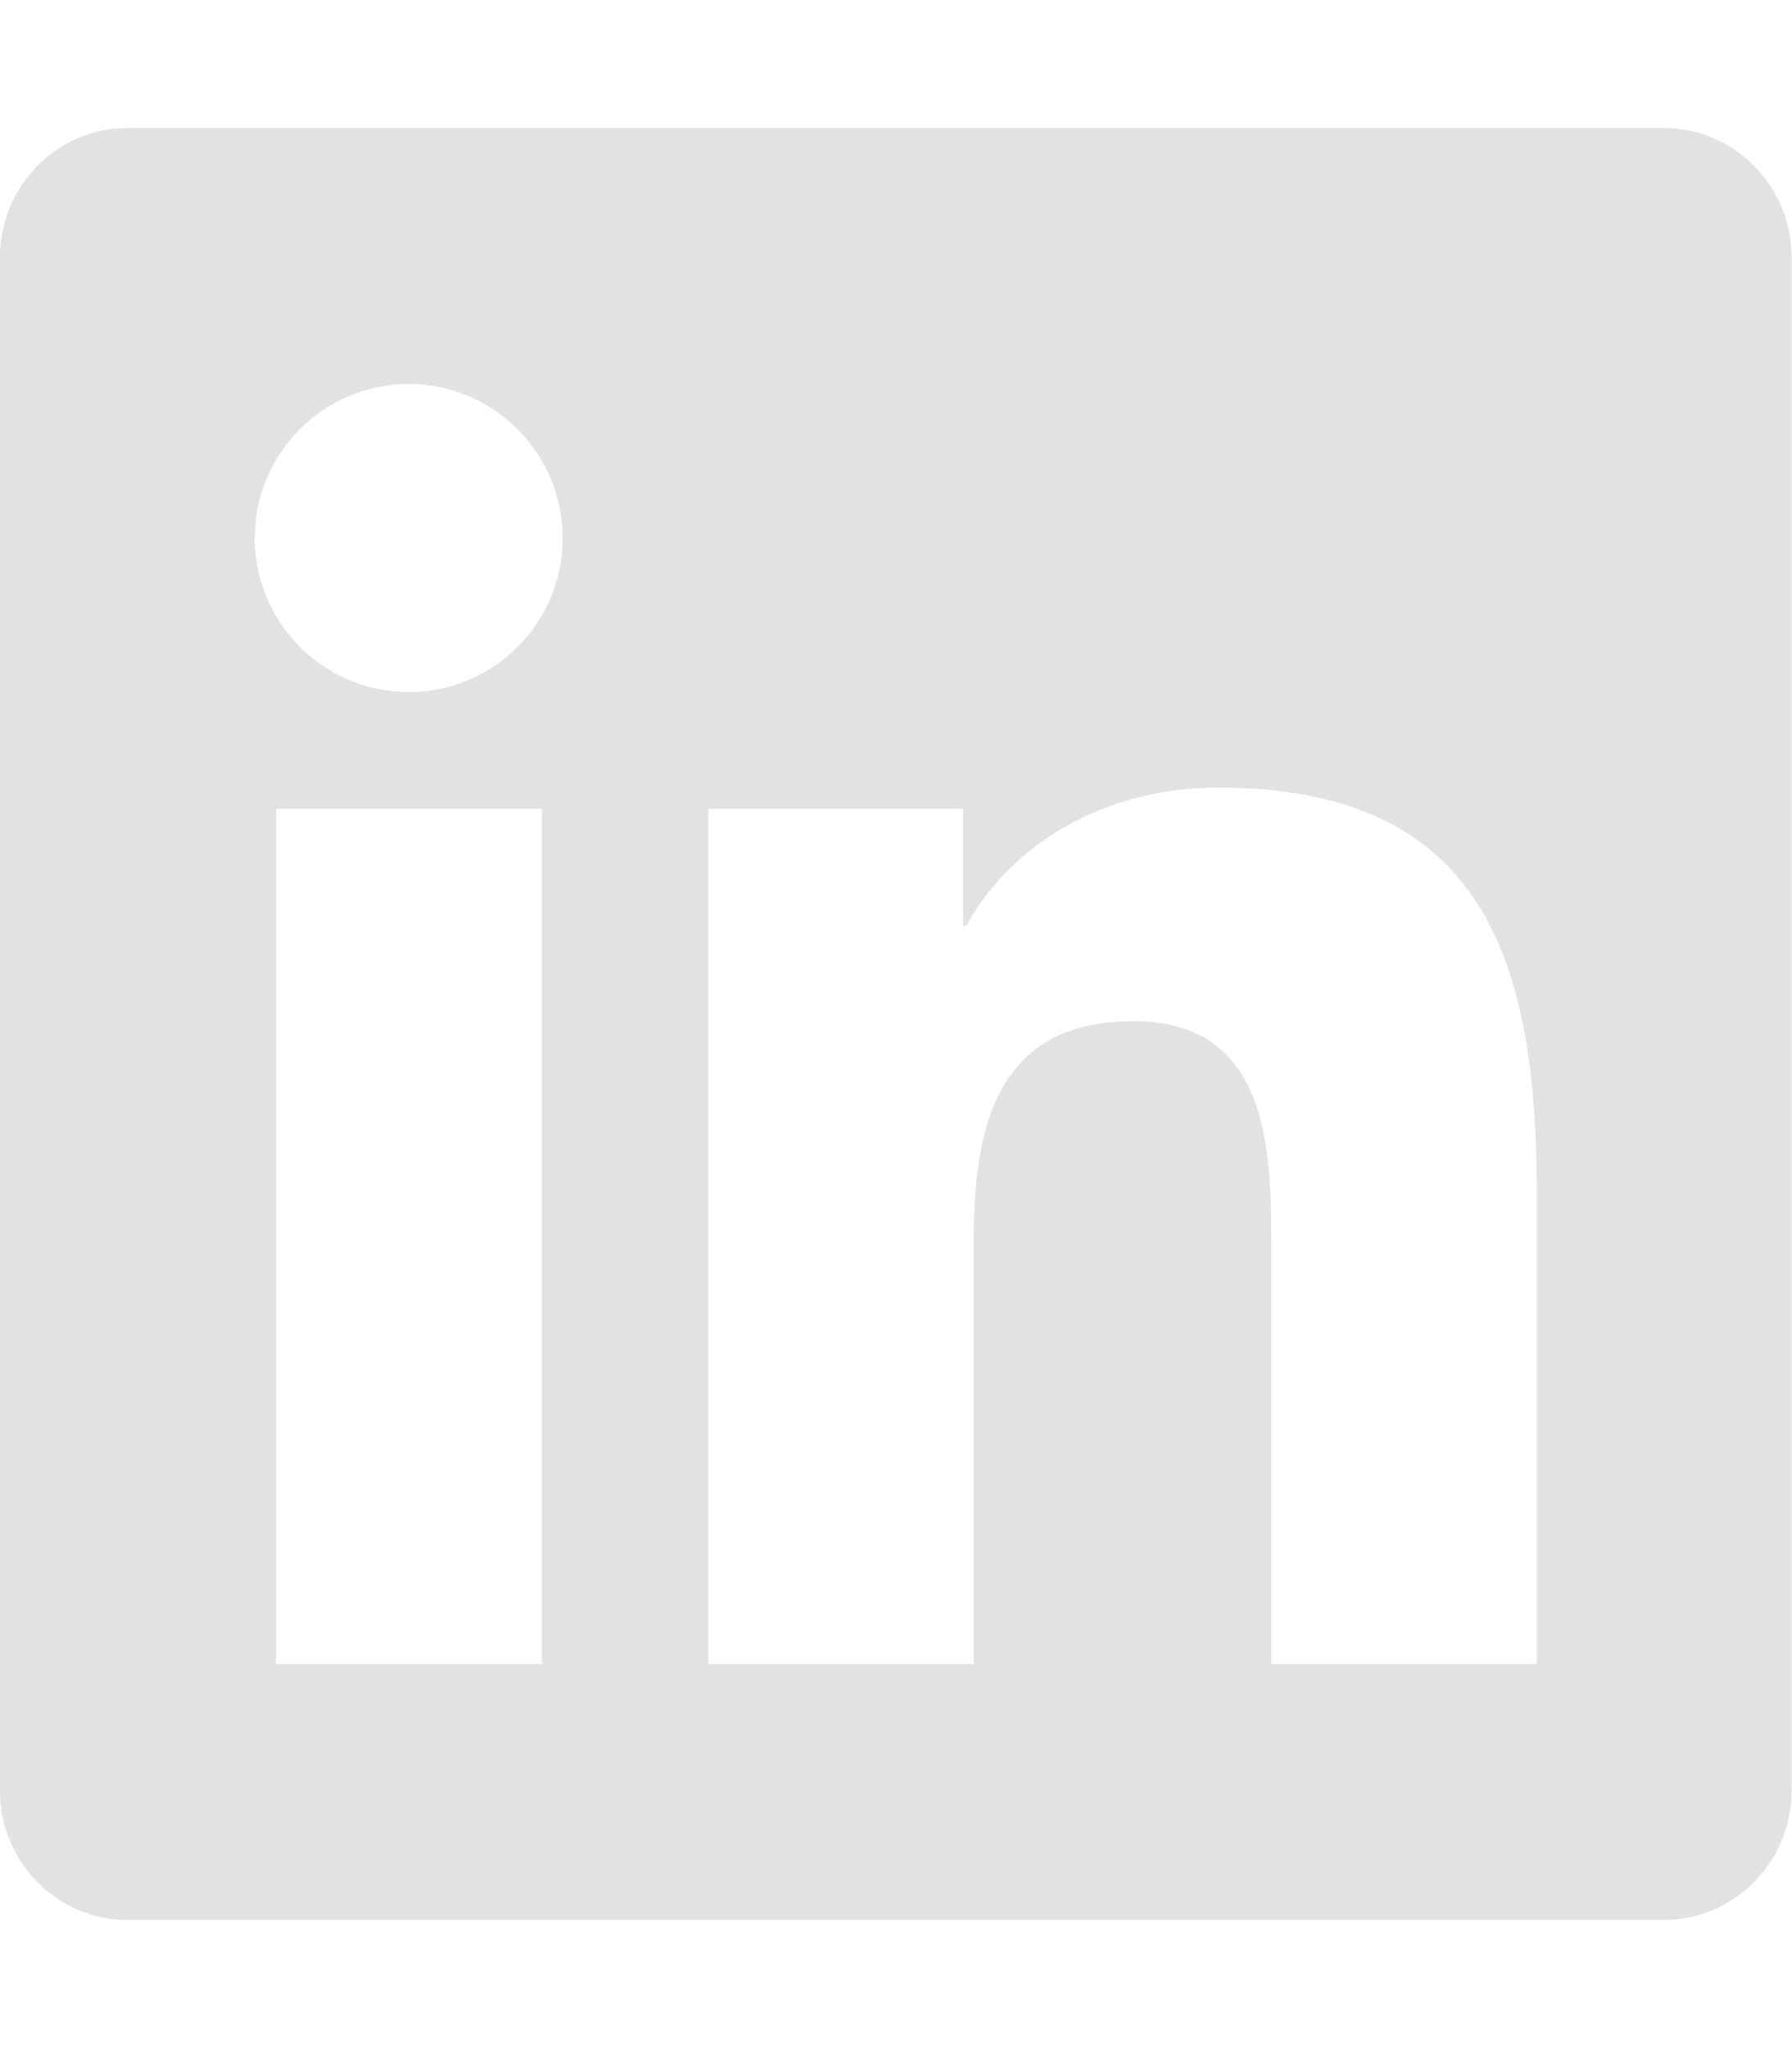
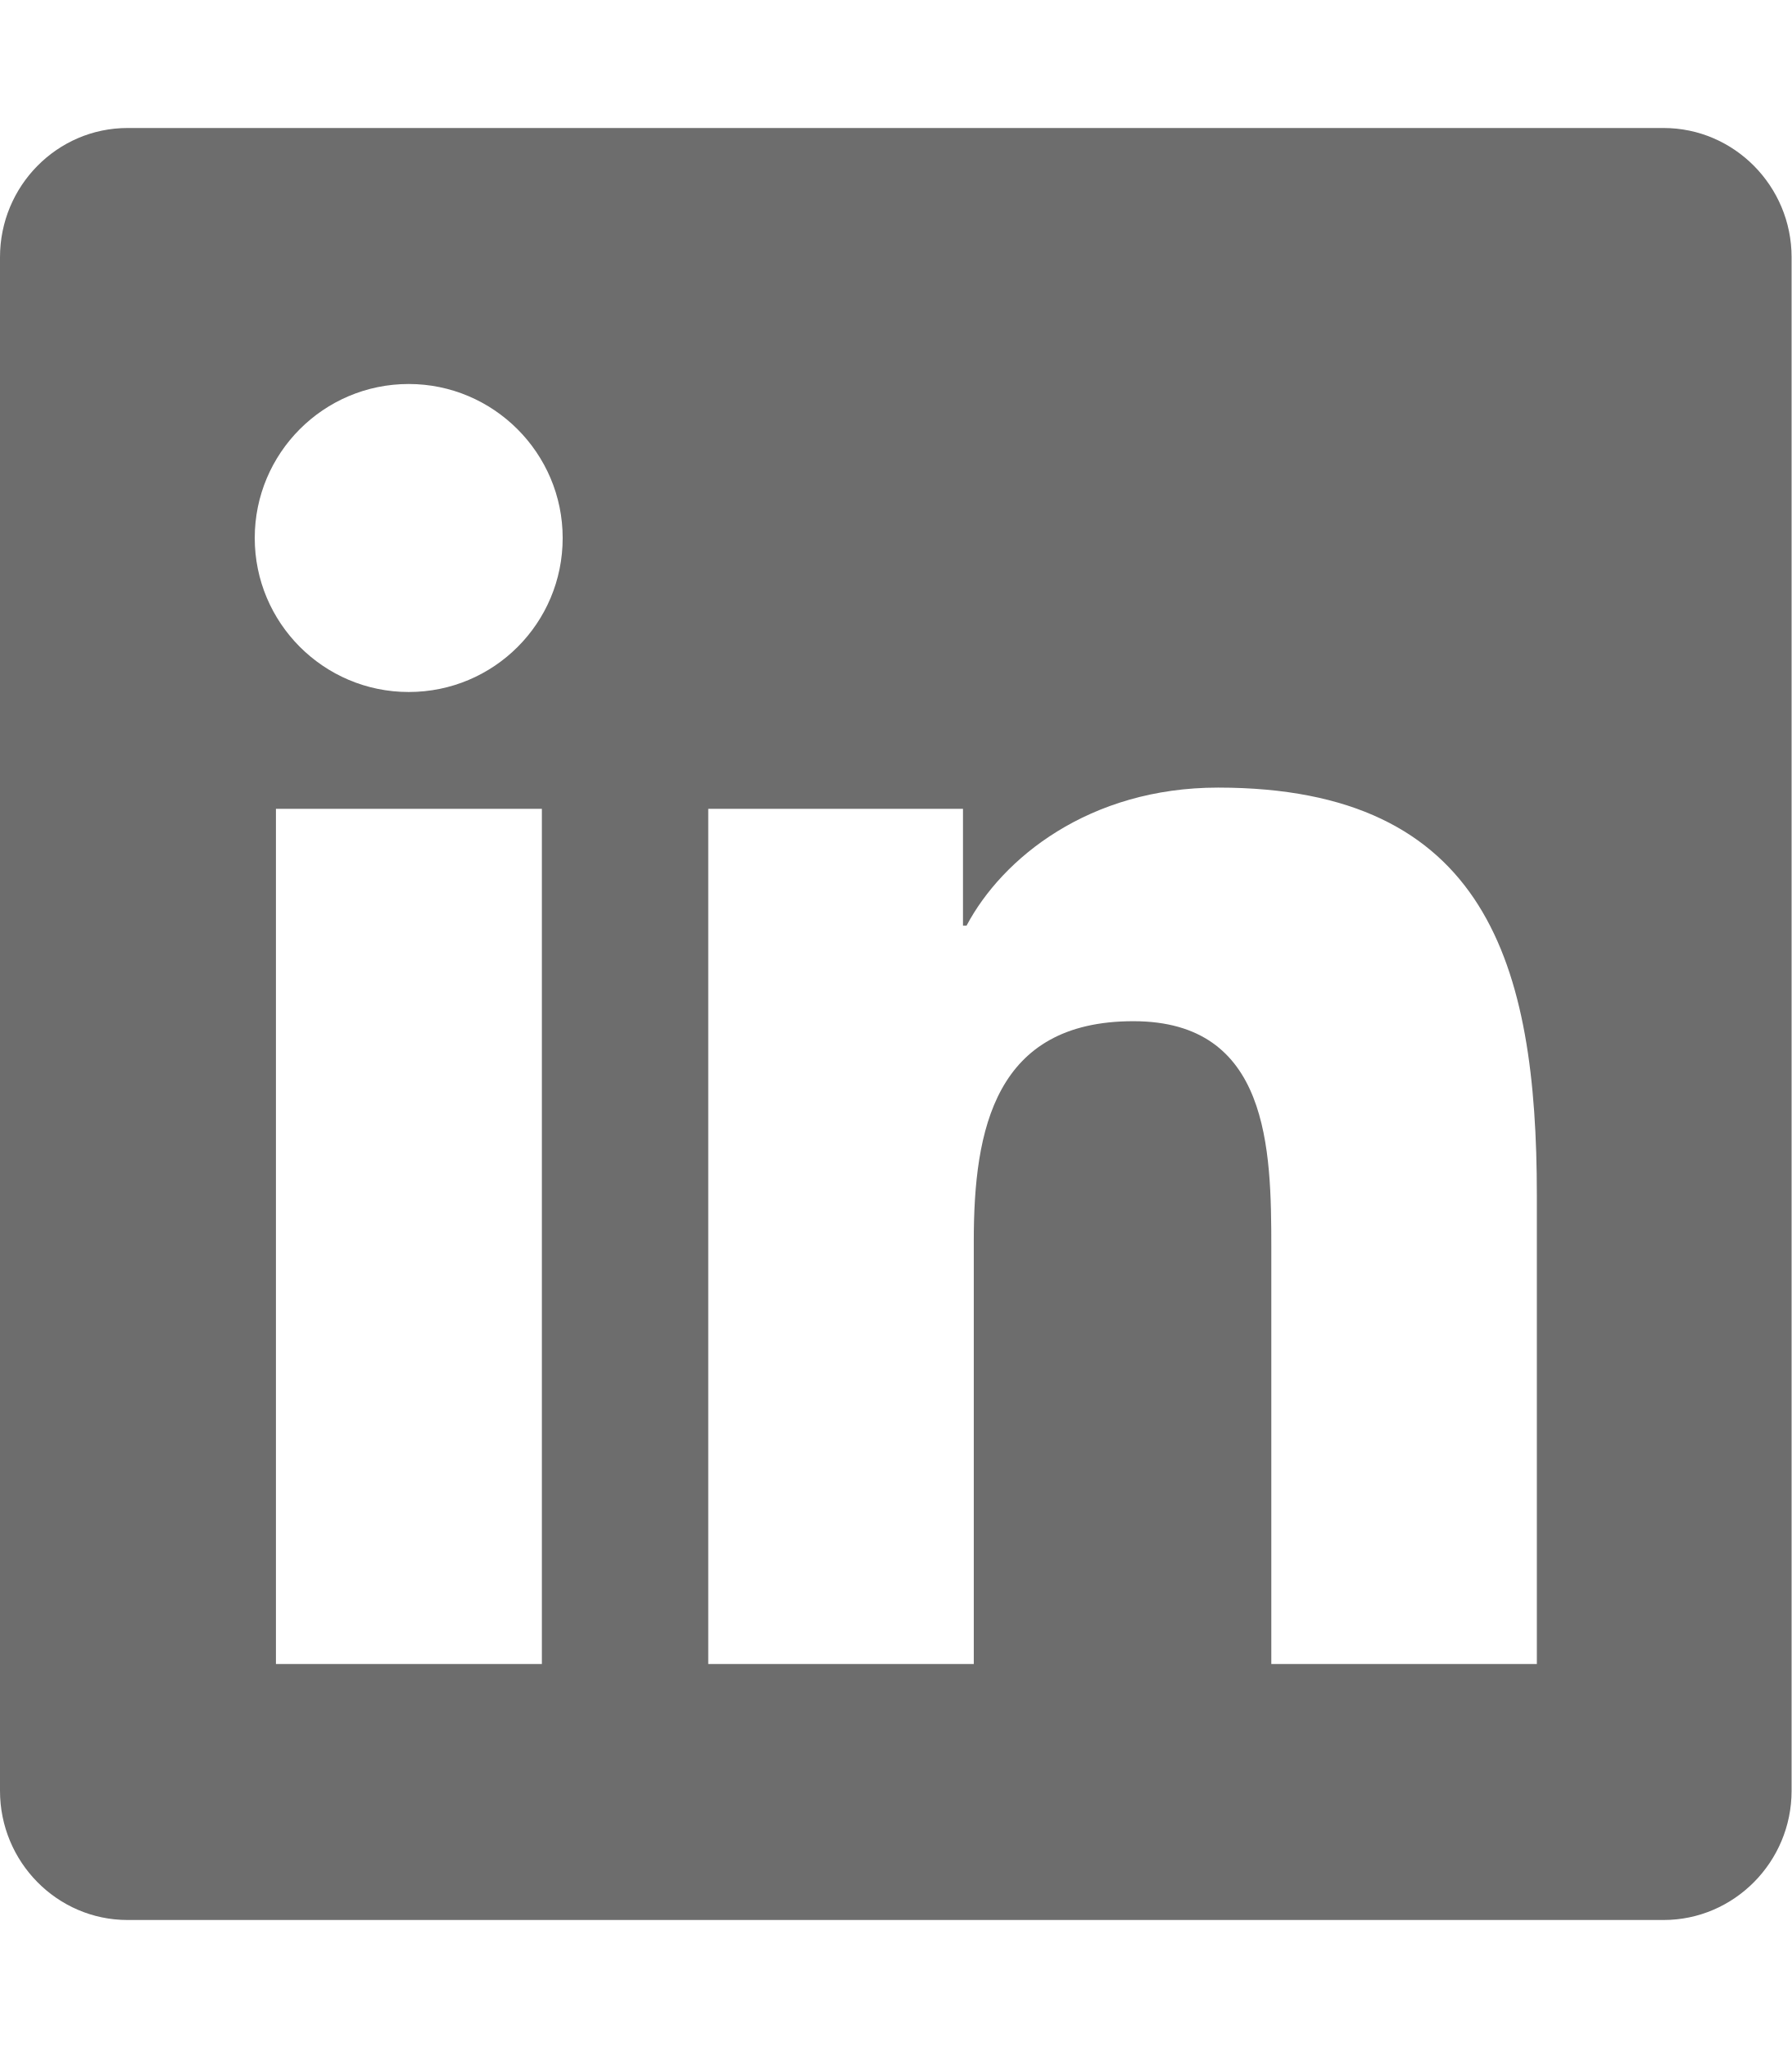
- <svg xmlns="http://www.w3.org/2000/svg" aria-hidden="true" focusable="false" data-prefix="fab" data-icon="linkedin" class="svg-inline--fa fa-linkedin fa-w-14" role="img" viewBox="0 0 448 512" style="color:#e1e2e1">
+ <svg xmlns="http://www.w3.org/2000/svg" aria-hidden="true" focusable="false" data-prefix="fab" data-icon="linkedin" class="svg-inline--fa fa-linkedin fa-w-14" role="img" viewBox="0 0 448 512" style="color:#6d6d6d">
  <path fill="currentColor" d="M416 32H31.9C14.3 32 0 46.5 0 64.3v383.4C0 465.5 14.3 480 31.9 480H416c17.6 0 32-14.5 32-32.3V64.3c0-17.8-14.4-32.3-32-32.3zM135.4 416H69V202.2h66.5V416zm-33.2-243c-21.3 0-38.5-17.3-38.5-38.5S80.9 96 102.2 96c21.2 0 38.5 17.3 38.5 38.5 0 21.3-17.2 38.5-38.5 38.5zm282.1 243h-66.4V312c0-24.8-.5-56.7-34.5-56.7-34.6 0-39.9 27-39.9 54.9V416h-66.4V202.2h63.7v29.2h.9c8.9-16.8 30.6-34.5 62.9-34.5 67.2 0 79.7 44.3 79.7 101.9V416z" />
</svg>
